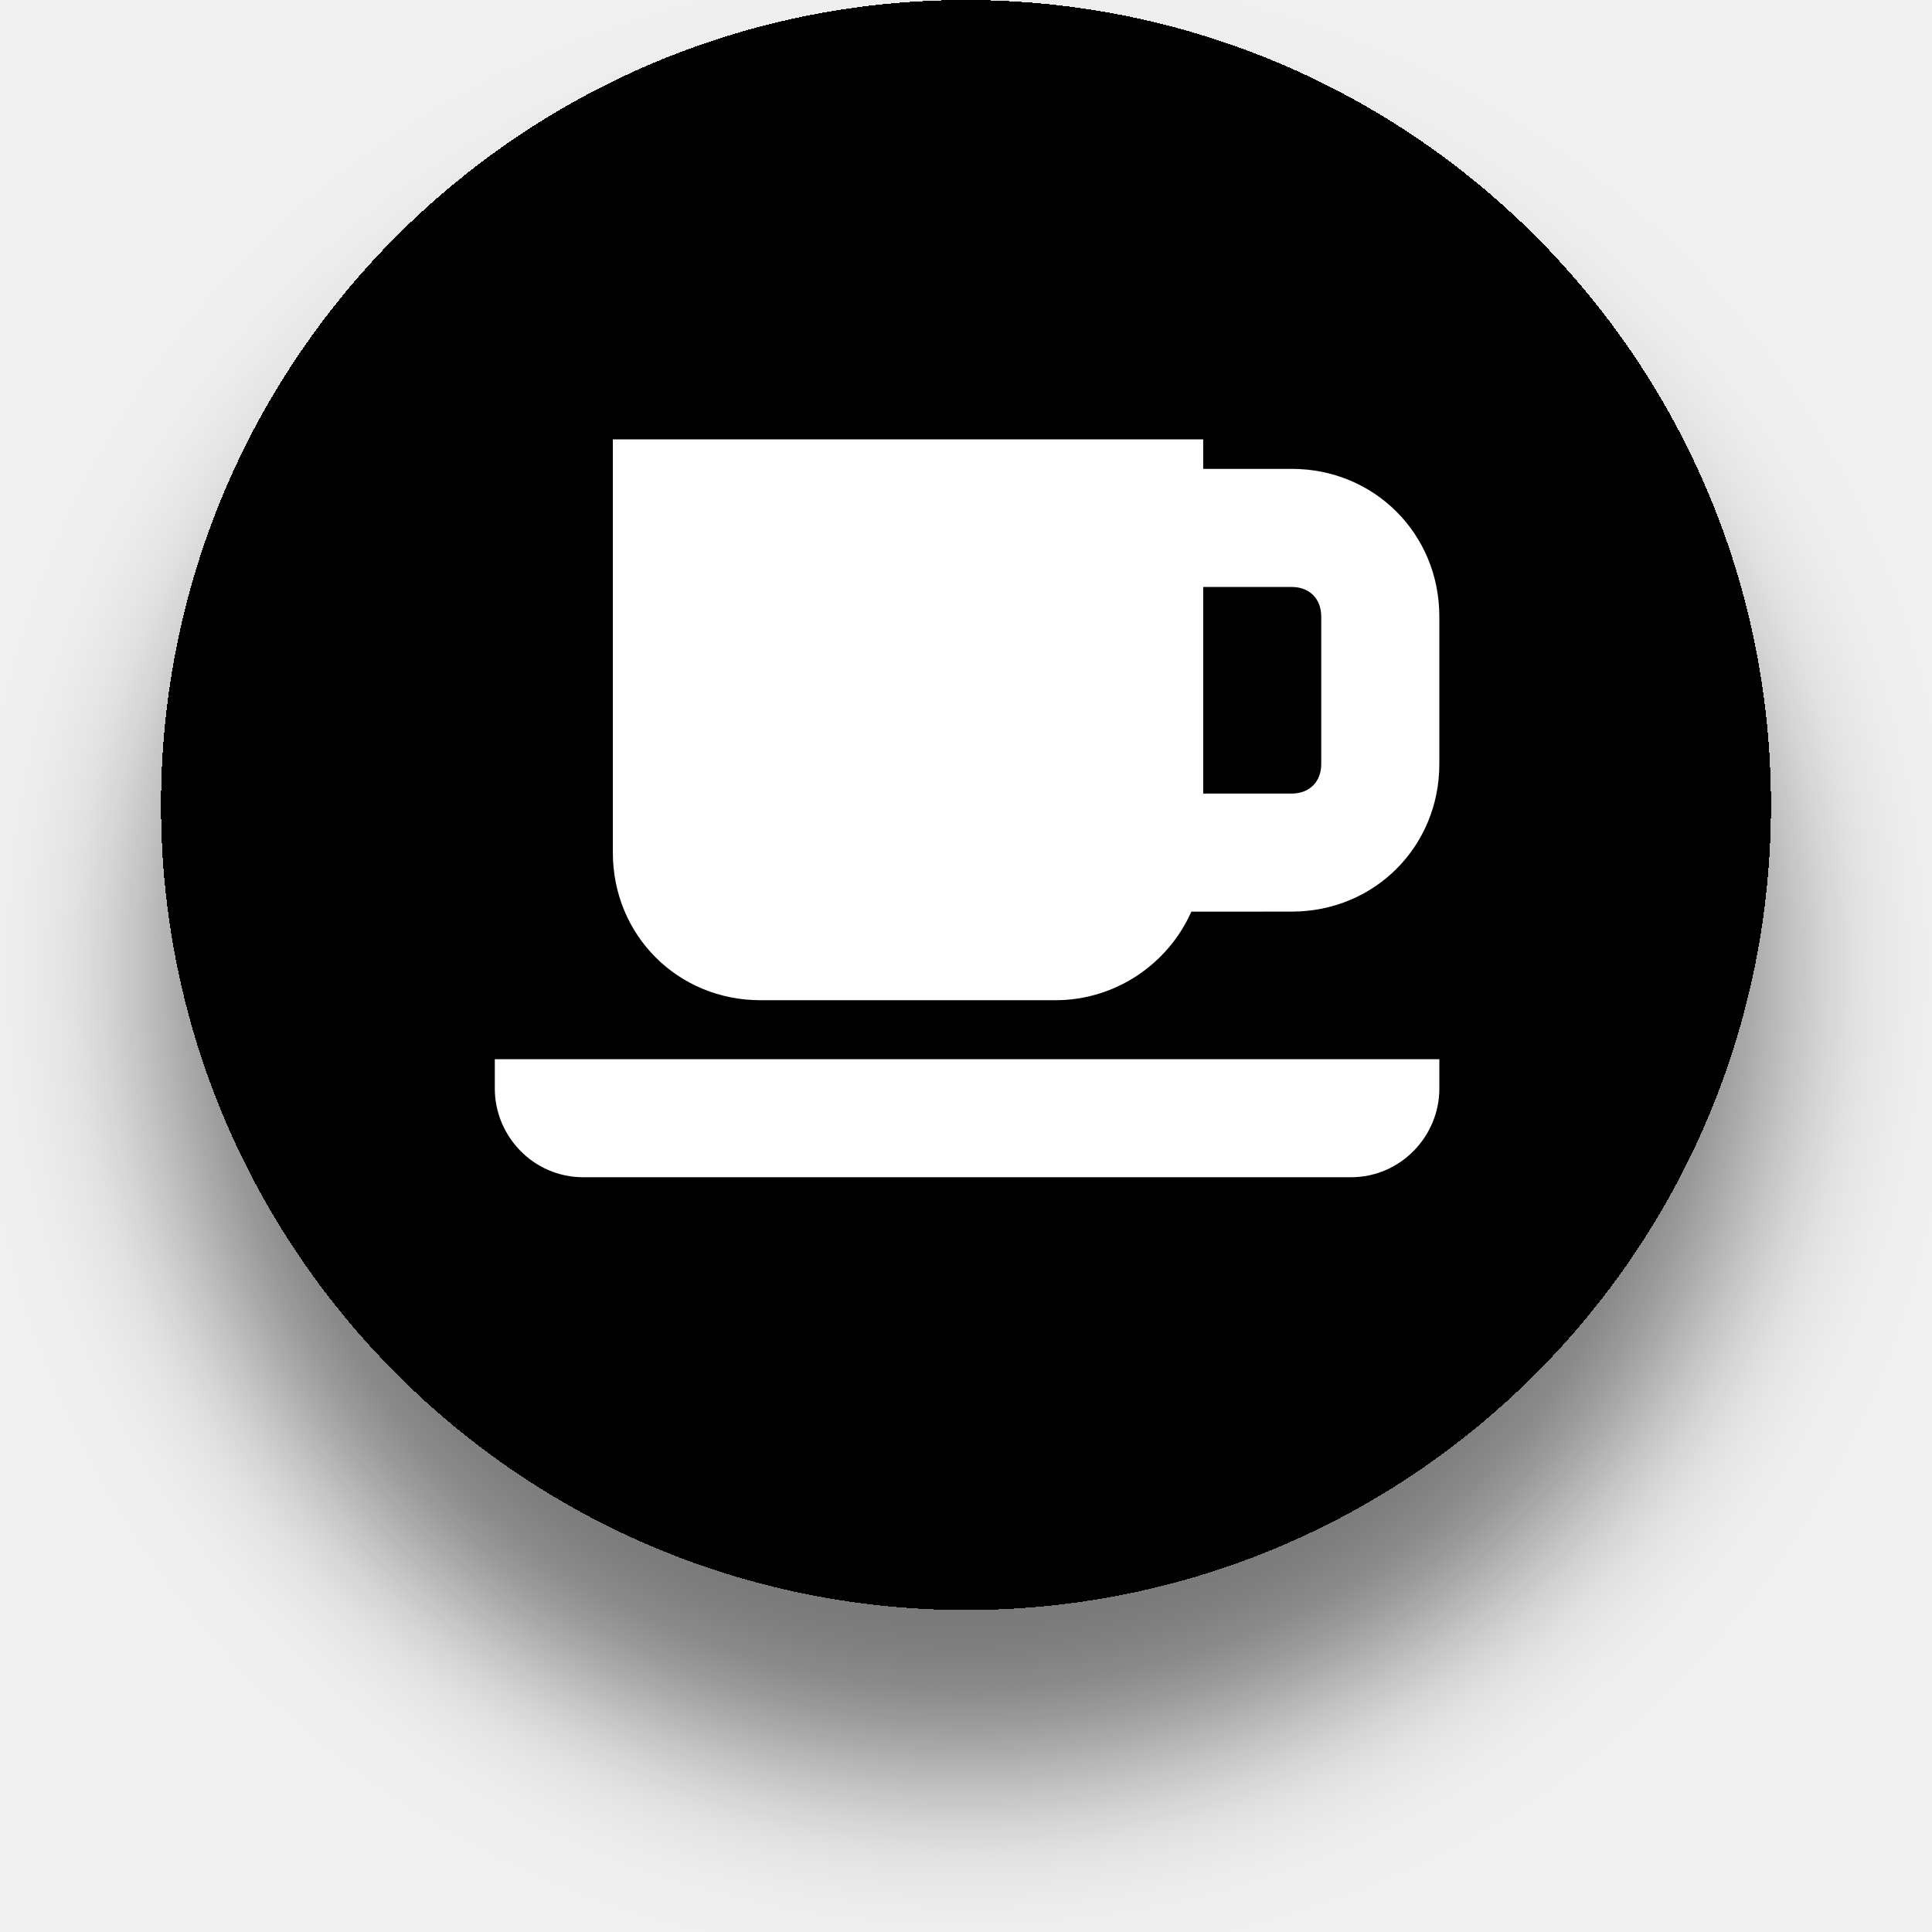
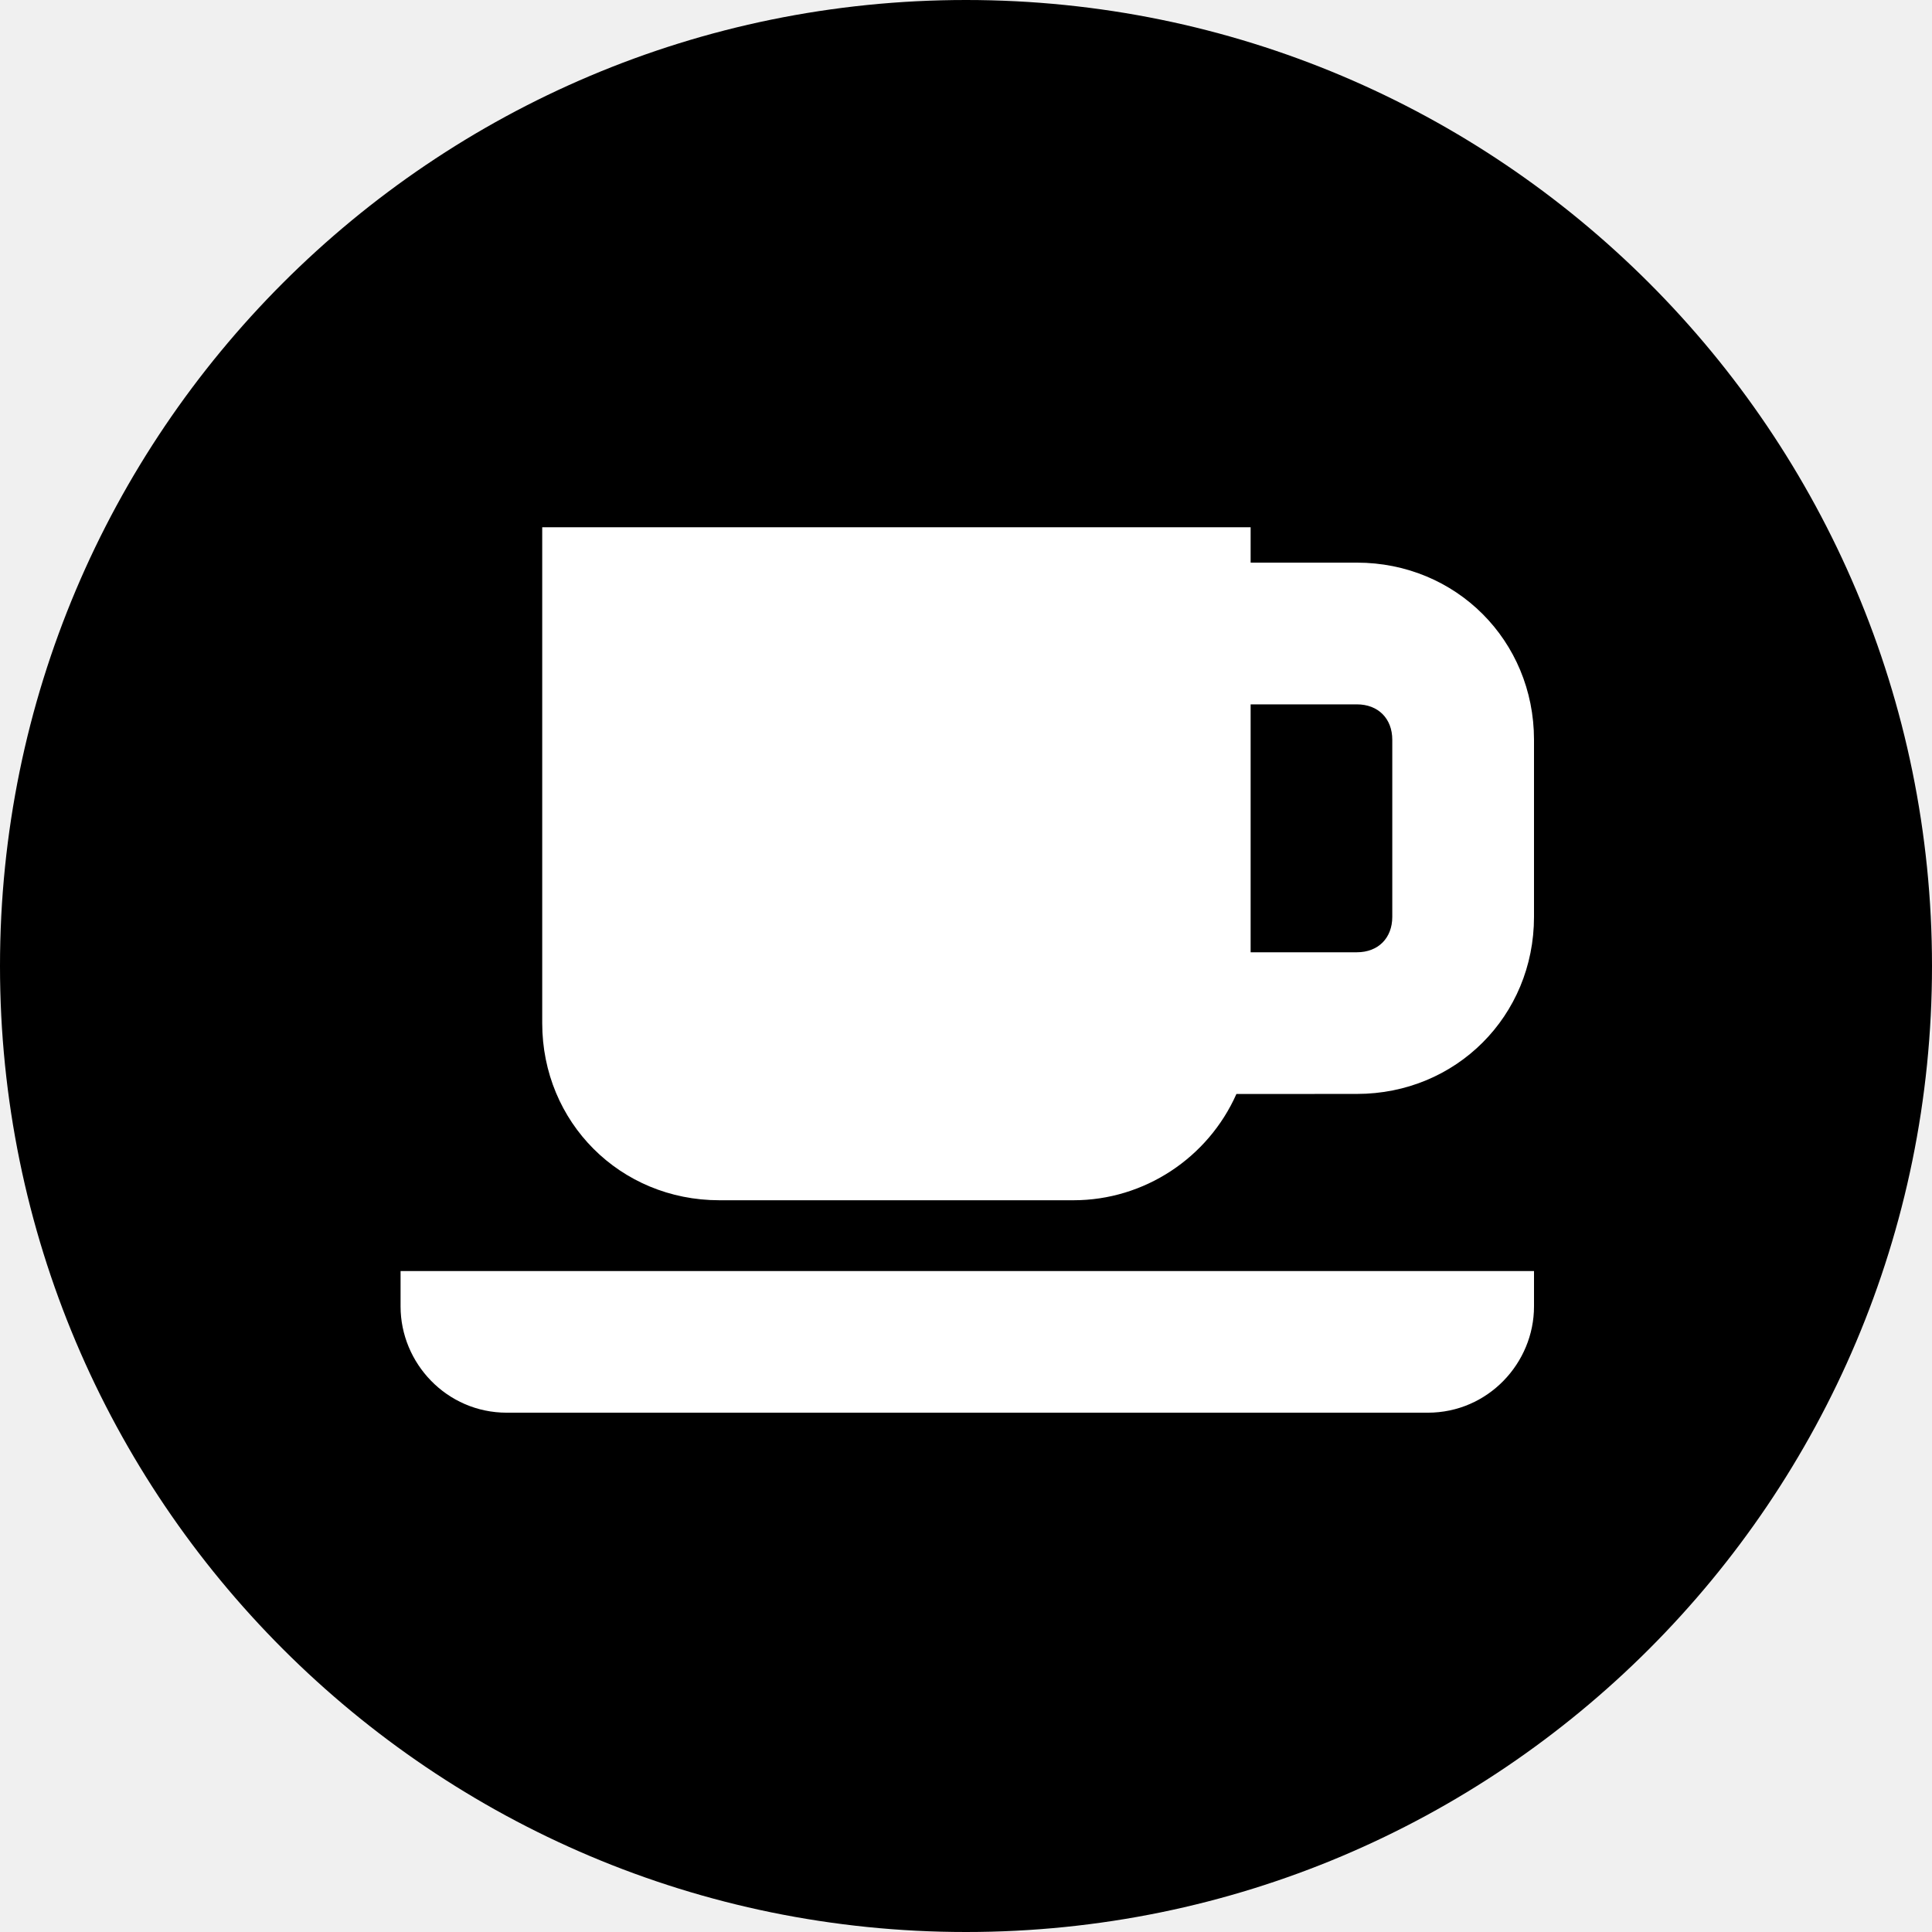
- <svg xmlns="http://www.w3.org/2000/svg" width="1200" height="1200" viewBox="0 0 1200 1200" fill="none">
-   <g filter="url(#filter0_d_84_39)">
-     <rect x="100" width="1000" height="1000" rx="500" fill="currentColor" shape-rendering="crispEdges" />
-     <path d="M894 657.891V676.212C894 705.533 870.179 731.211 839.001 731.211H362.333C331.155 731.211 307.334 705.533 307.334 676.212V657.891H894ZM747.323 272.899V291.22H802.322C853.644 291.22 893.964 331.576 893.998 382.862V474.539C893.998 525.895 853.642 566.215 802.321 566.215L739.967 566.249C725.324 599.248 692.324 621.248 655.646 621.248H472.329C420.974 621.248 380.653 580.893 380.652 529.572V272.899H747.323ZM747.323 364.575V492.895H802.322C813.322 492.894 820.643 485.573 820.644 474.573V382.896C820.643 371.897 813.322 364.575 802.322 364.575H747.323Z" fill="white" />
-   </g>
-   <defs>
-     <filter id="filter0_d_84_39" x="0" y="0" width="1200" height="1200" filterUnits="userSpaceOnUse" color-interpolation-filters="sRGB">
-       <feFlood flood-opacity="0" result="BackgroundImageFix" />
-       <feColorMatrix in="SourceAlpha" type="matrix" values="0 0 0 0 0 0 0 0 0 0 0 0 0 0 0 0 0 0 127 0" result="hardAlpha" />
-       <feOffset dy="100" />
-       <feGaussianBlur stdDeviation="50" />
-       <feComposite in2="hardAlpha" operator="out" />
-       <feColorMatrix type="matrix" values="0 0 0 0 0 0 0 0 0 0 0 0 0 0 0 0 0 0 0.5 0" />
-       <feBlend mode="multiply" in2="BackgroundImageFix" result="effect1_dropShadow_84_39" />
-       <feBlend mode="normal" in="SourceGraphic" in2="effect1_dropShadow_84_39" result="shape" />
-     </filter>
-   </defs>
+ <svg xmlns="http://www.w3.org/2000/svg" width="500" height="500" viewBox="0 0 500 500" fill="none">
+   <rect width="500" height="500" rx="250" fill="currentColor" />
+   <path d="M397 328.945V338.106C397 352.767 385.09 365.605 369.501 365.605H131.166C115.577 365.605 103.667 352.767 103.667 338.106V328.945H397ZM323.662 136.449V145.61H351.161C376.822 145.61 396.982 165.788 396.999 191.431V237.27C396.999 262.947 376.82 283.107 351.16 283.107L319.983 283.125C312.662 299.625 296.162 310.624 277.823 310.624H186.165C160.487 310.624 140.326 290.446 140.326 264.786V136.449H323.662ZM323.662 182.288V246.447H351.161C356.661 246.447 360.321 242.786 360.321 237.286V191.448C360.321 185.949 356.661 182.288 351.161 182.288H323.662Z" fill="white" />
</svg>
